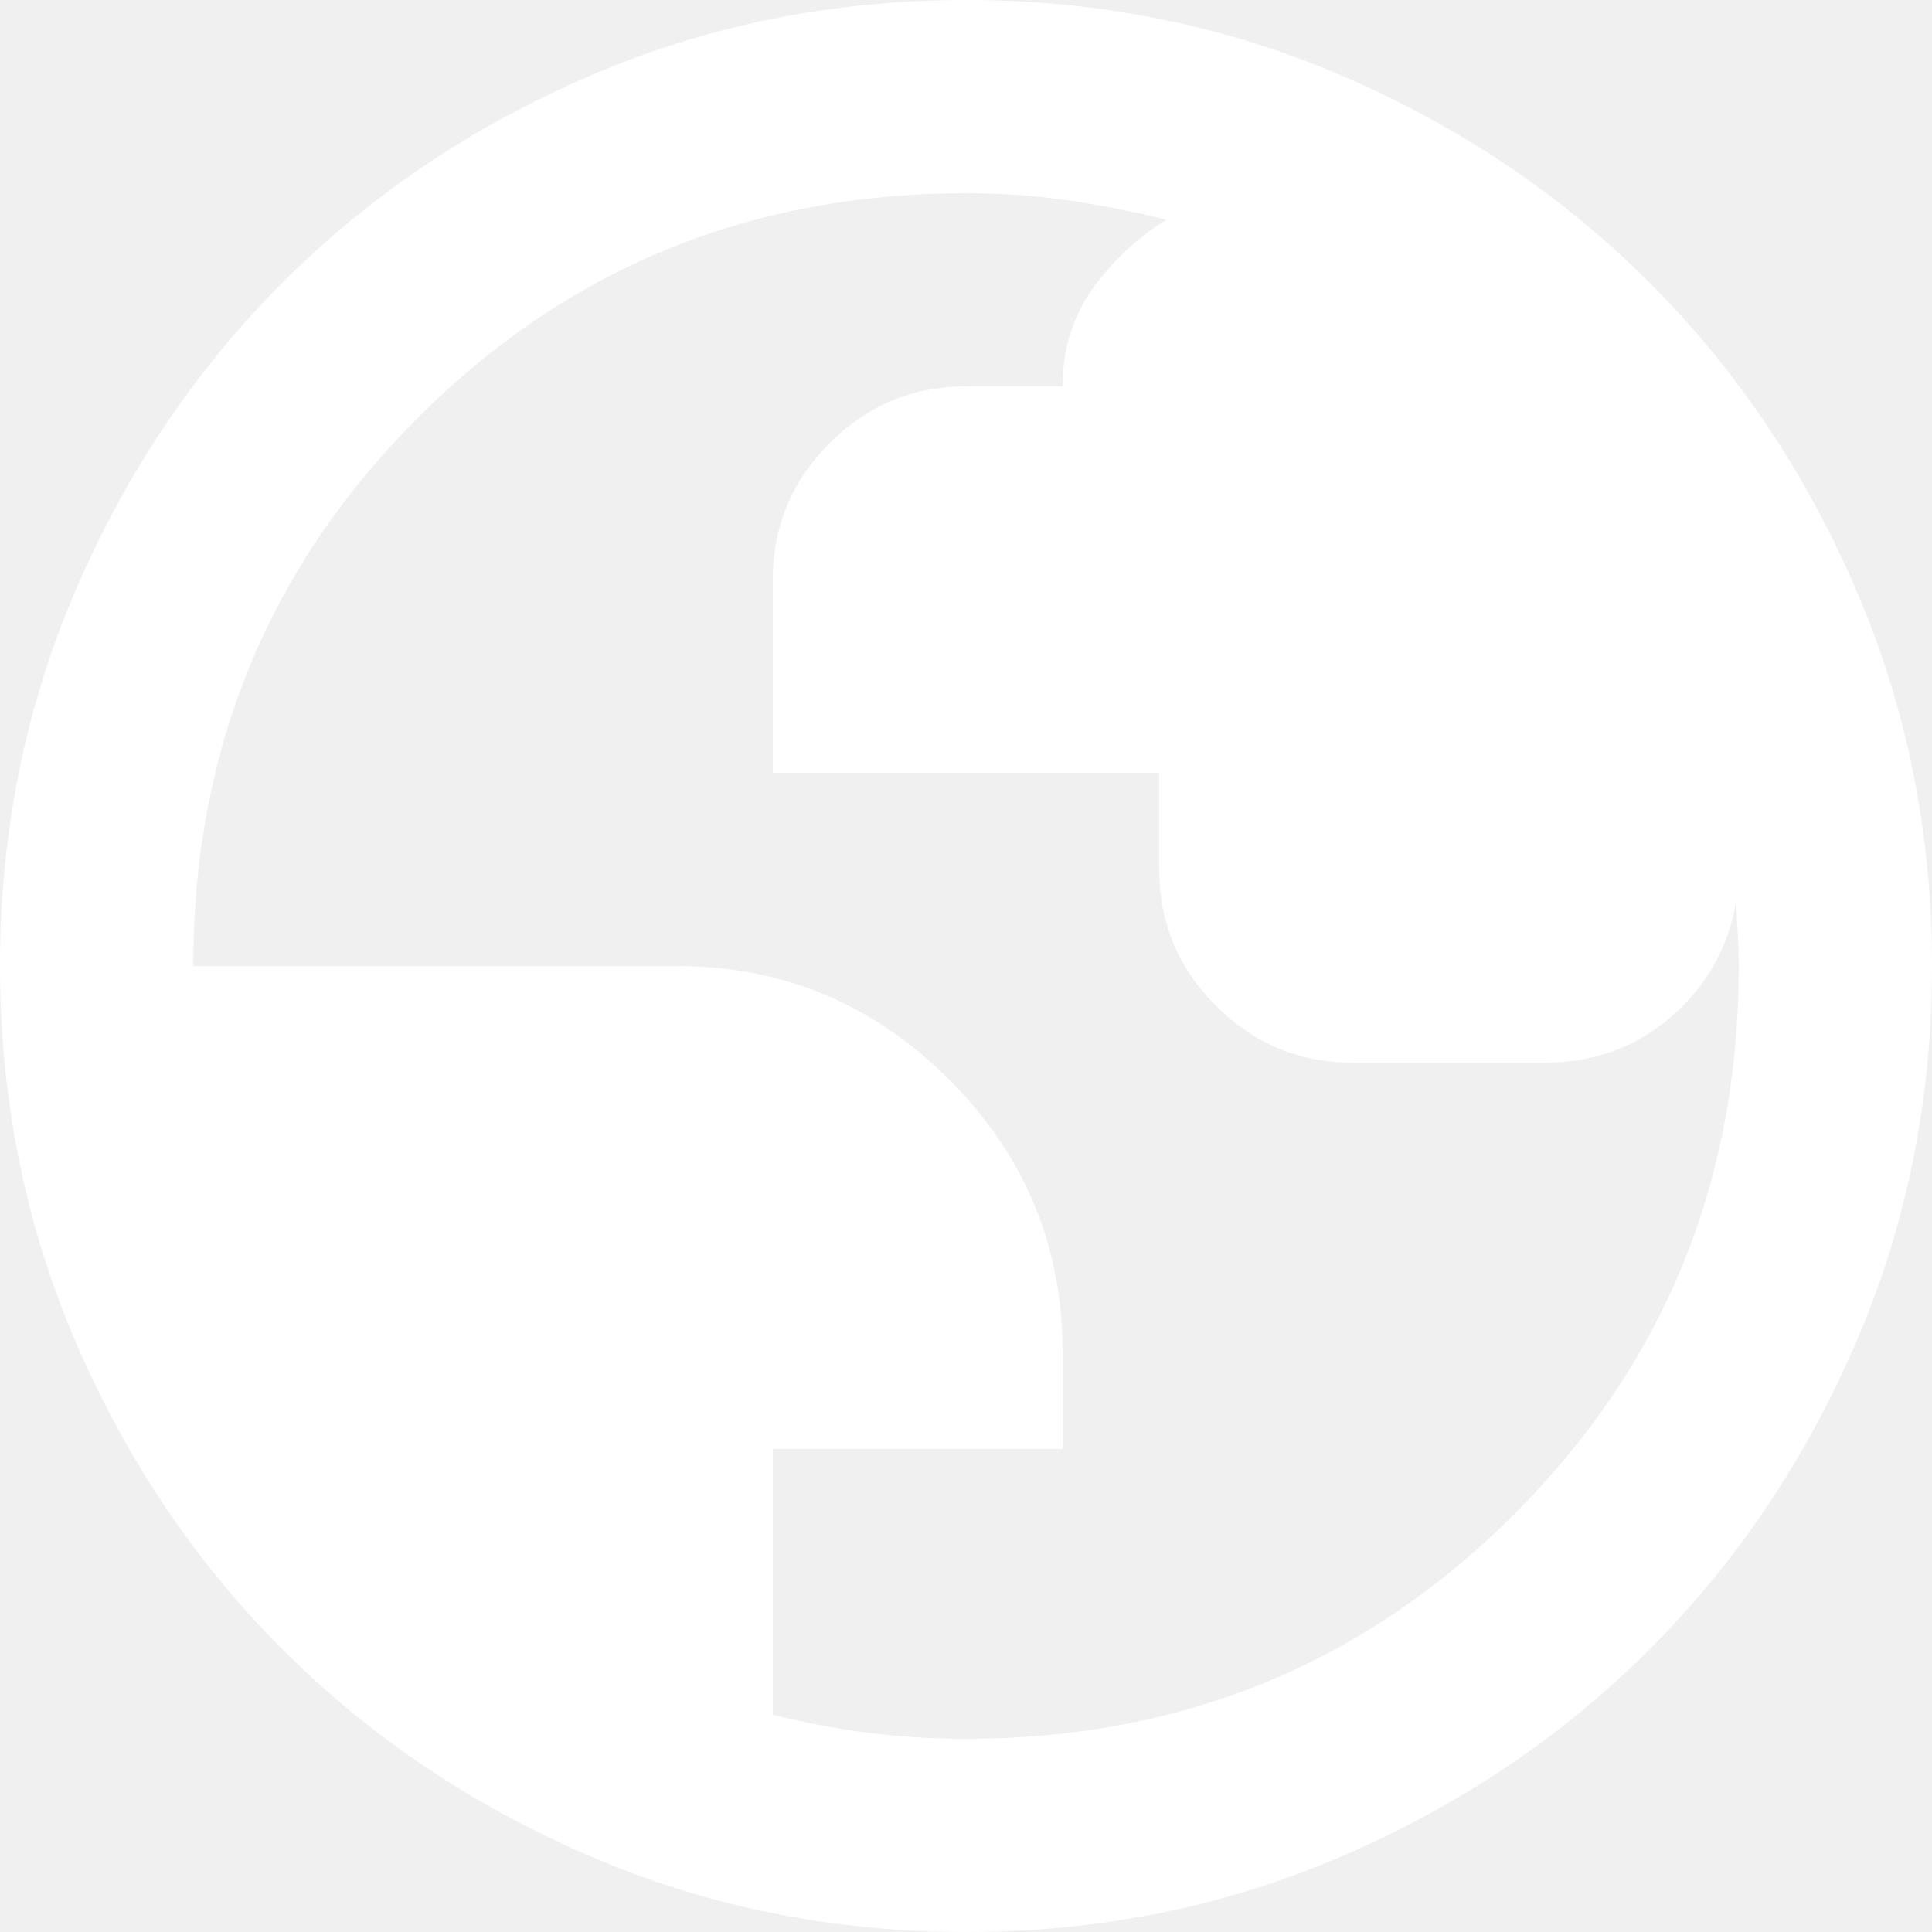
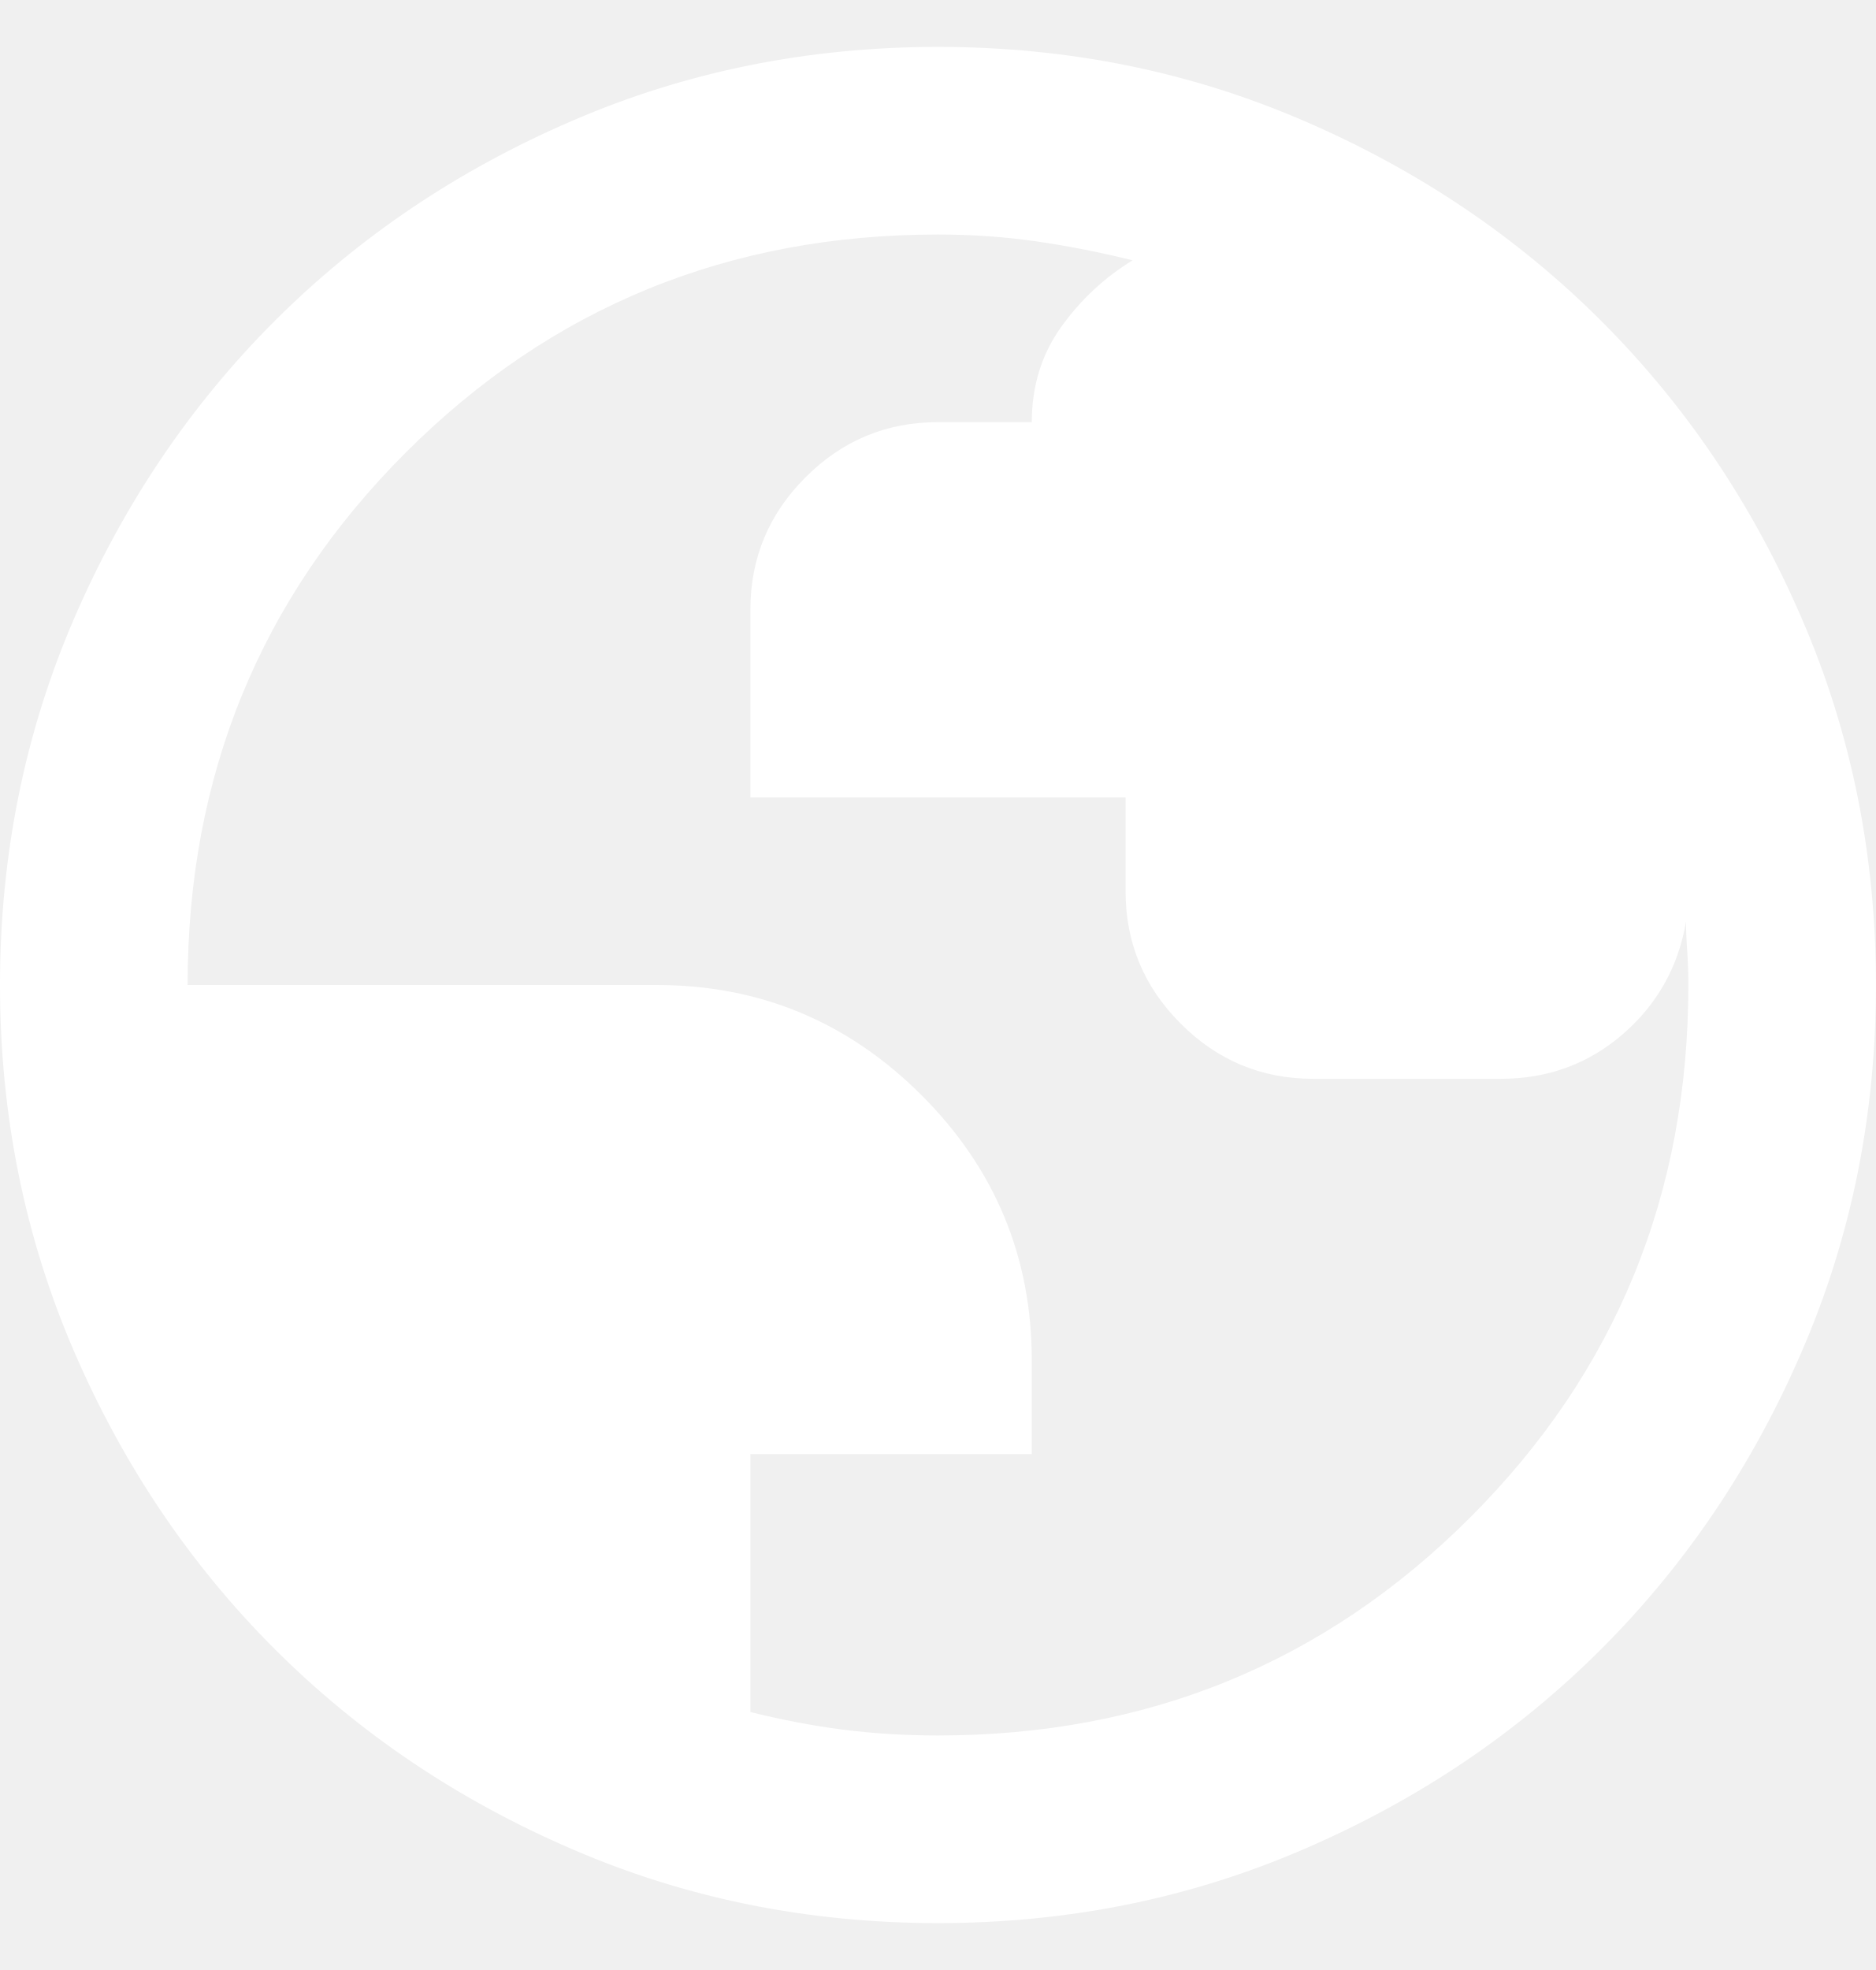
- <svg xmlns="http://www.w3.org/2000/svg" width="20" height="20" viewBox="0 0 20 20" fill="none">
-   <path id="Vector" d="M10 20C8.617 20 7.317 19.738 6.1 19.212C4.883 18.688 3.825 17.975 2.925 17.075C2.025 16.175 1.312 15.117 0.787 13.9C0.263 12.683 0 11.383 0 10C0 8.617 0.263 7.317 0.787 6.1C1.312 4.883 2.025 3.825 2.925 2.925C3.825 2.025 4.883 1.312 6.1 0.787C7.317 0.263 8.617 0 10 0C11.383 0 12.683 0.263 13.9 0.787C15.117 1.312 16.175 2.025 17.075 2.925C17.975 3.825 18.688 4.883 19.212 6.1C19.738 7.317 20 8.617 20 10C20 11.383 19.738 12.683 19.212 13.9C18.688 15.117 17.975 16.175 17.075 17.075C16.175 17.975 15.117 18.688 13.9 19.212C12.683 19.738 11.383 20 10 20ZM10 18C12.233 18 14.125 17.225 15.675 15.675C17.225 14.125 18 12.233 18 10C18 9.883 17.996 9.762 17.988 9.637C17.979 9.512 17.975 9.408 17.975 9.325C17.892 9.808 17.667 10.208 17.3 10.525C16.933 10.842 16.5 11 16 11H14C13.45 11 12.979 10.804 12.588 10.412C12.196 10.021 12 9.55 12 9V8H8V6C8 5.45 8.196 4.979 8.588 4.588C8.979 4.196 9.45 4 10 4H11C11 3.617 11.104 3.279 11.312 2.987C11.521 2.696 11.775 2.458 12.075 2.275C11.742 2.192 11.404 2.125 11.062 2.075C10.721 2.025 10.367 2 10 2C7.767 2 5.875 2.775 4.325 4.325C2.775 5.875 2 7.767 2 10H7C8.1 10 9.042 10.392 9.825 11.175C10.608 11.958 11 12.9 11 14V15H8V17.75C8.333 17.833 8.662 17.896 8.988 17.938C9.312 17.979 9.65 18 10 18Z" fill="white" />
+ <svg xmlns="http://www.w3.org/2000/svg" width="20" height="21" viewBox="0 0 20 21" fill="none">
+   <path d="M10 20.5C8.617 20.5 7.317 20.238 6.1 19.712C4.883 19.188 3.825 18.475 2.925 17.575C2.025 16.675 1.312 15.617 0.787 14.4C0.263 13.183 0 11.883 0 10.5C0 9.117 0.263 7.817 0.787 6.6C1.312 5.383 2.025 4.325 2.925 3.425C3.825 2.525 4.883 1.812 6.1 1.288C7.317 0.762 8.617 0.5 10 0.5C11.383 0.5 12.683 0.762 13.9 1.288C15.117 1.812 16.175 2.525 17.075 3.425C17.975 4.325 18.688 5.383 19.212 6.6C19.738 7.817 20 9.117 20 10.5C20 11.883 19.738 13.183 19.212 14.4C18.688 15.617 17.975 16.675 17.075 17.575C16.175 18.475 15.117 19.188 13.9 19.712C12.683 20.238 11.383 20.5 10 20.5ZM10 18.5C12.233 18.5 14.125 17.725 15.675 16.175C17.225 14.625 18 12.733 18 10.5C18 10.383 17.996 10.262 17.988 10.137C17.979 10.012 17.975 9.908 17.975 9.825C17.892 10.308 17.667 10.708 17.3 11.025C16.933 11.342 16.5 11.5 16 11.5H14C13.45 11.5 12.979 11.304 12.588 10.912C12.196 10.521 12 10.05 12 9.5V8.5H8V6.5C8 5.95 8.196 5.479 8.588 5.088C8.979 4.696 9.45 4.5 10 4.5H11C11 4.117 11.104 3.779 11.312 3.487C11.521 3.196 11.775 2.958 12.075 2.775C11.742 2.692 11.404 2.625 11.062 2.575C10.721 2.525 10.367 2.5 10 2.5C7.767 2.5 5.875 3.275 4.325 4.825C2.775 6.375 2 8.267 2 10.5H7C8.1 10.5 9.042 10.892 9.825 11.675C10.608 12.458 11 13.4 11 14.5V15.5H8V18.25C8.333 18.333 8.662 18.396 8.988 18.438C9.312 18.479 9.65 18.5 10 18.5Z" fill="white" />
</svg>
